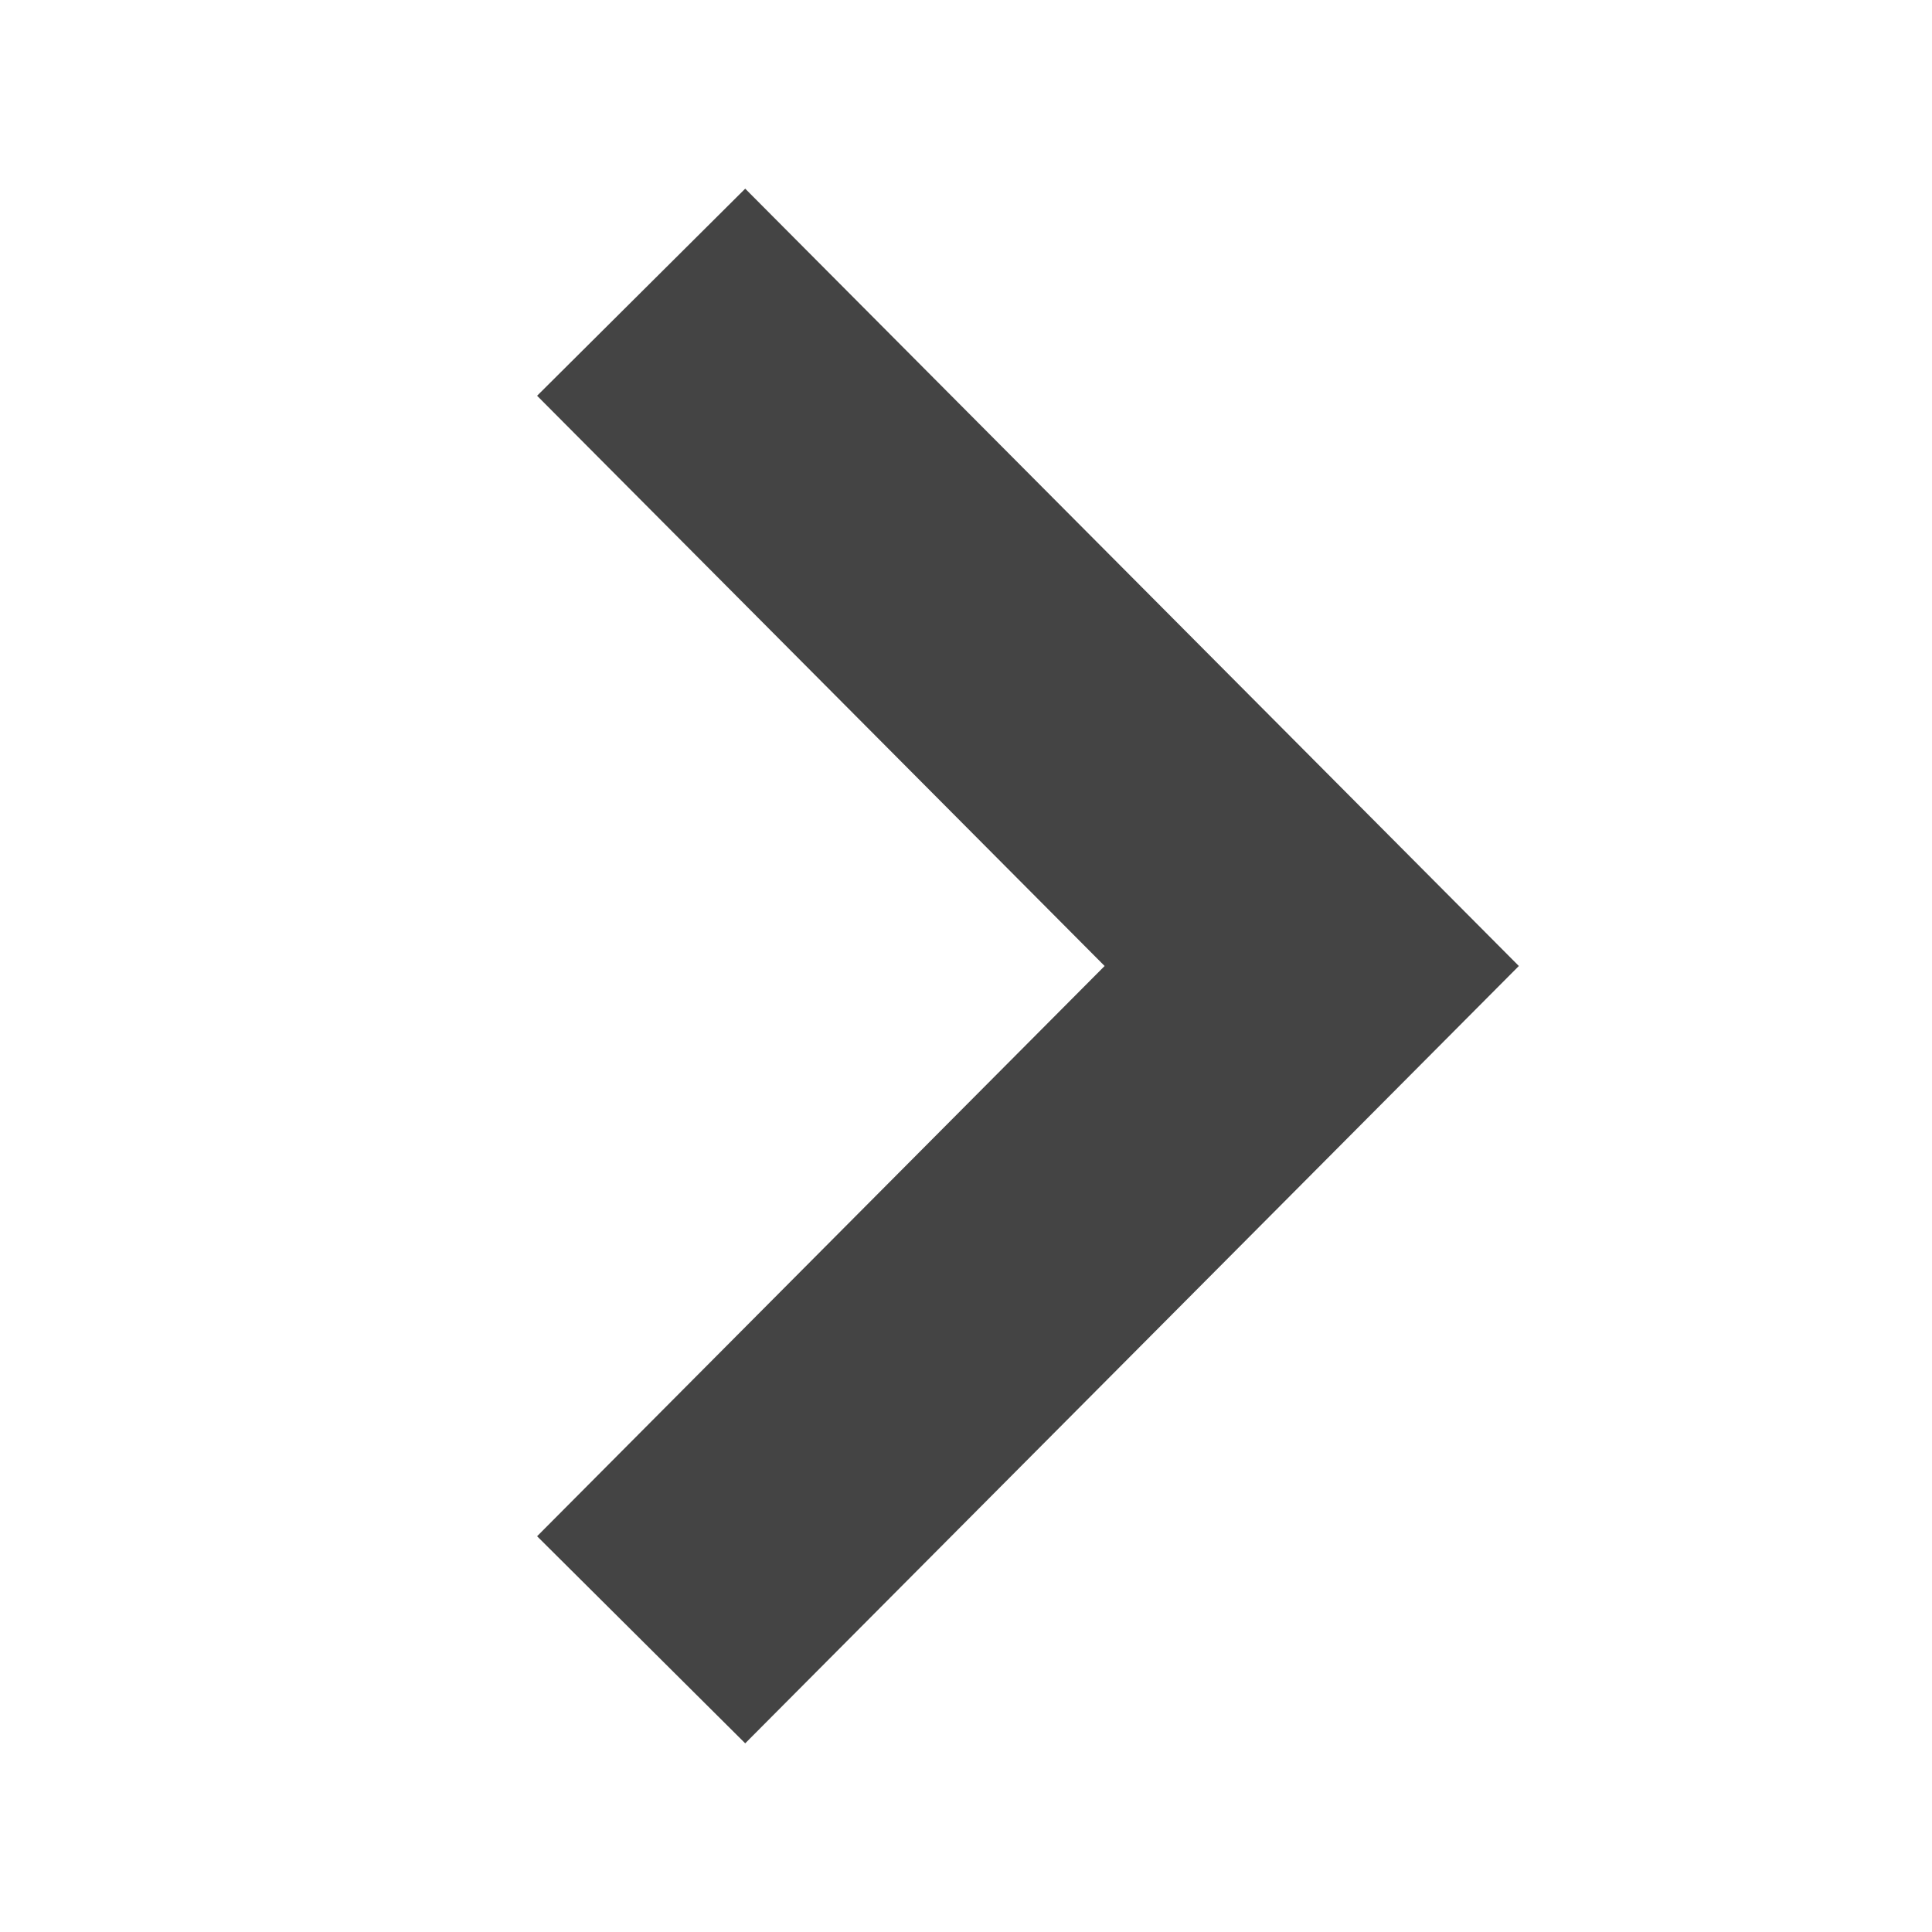
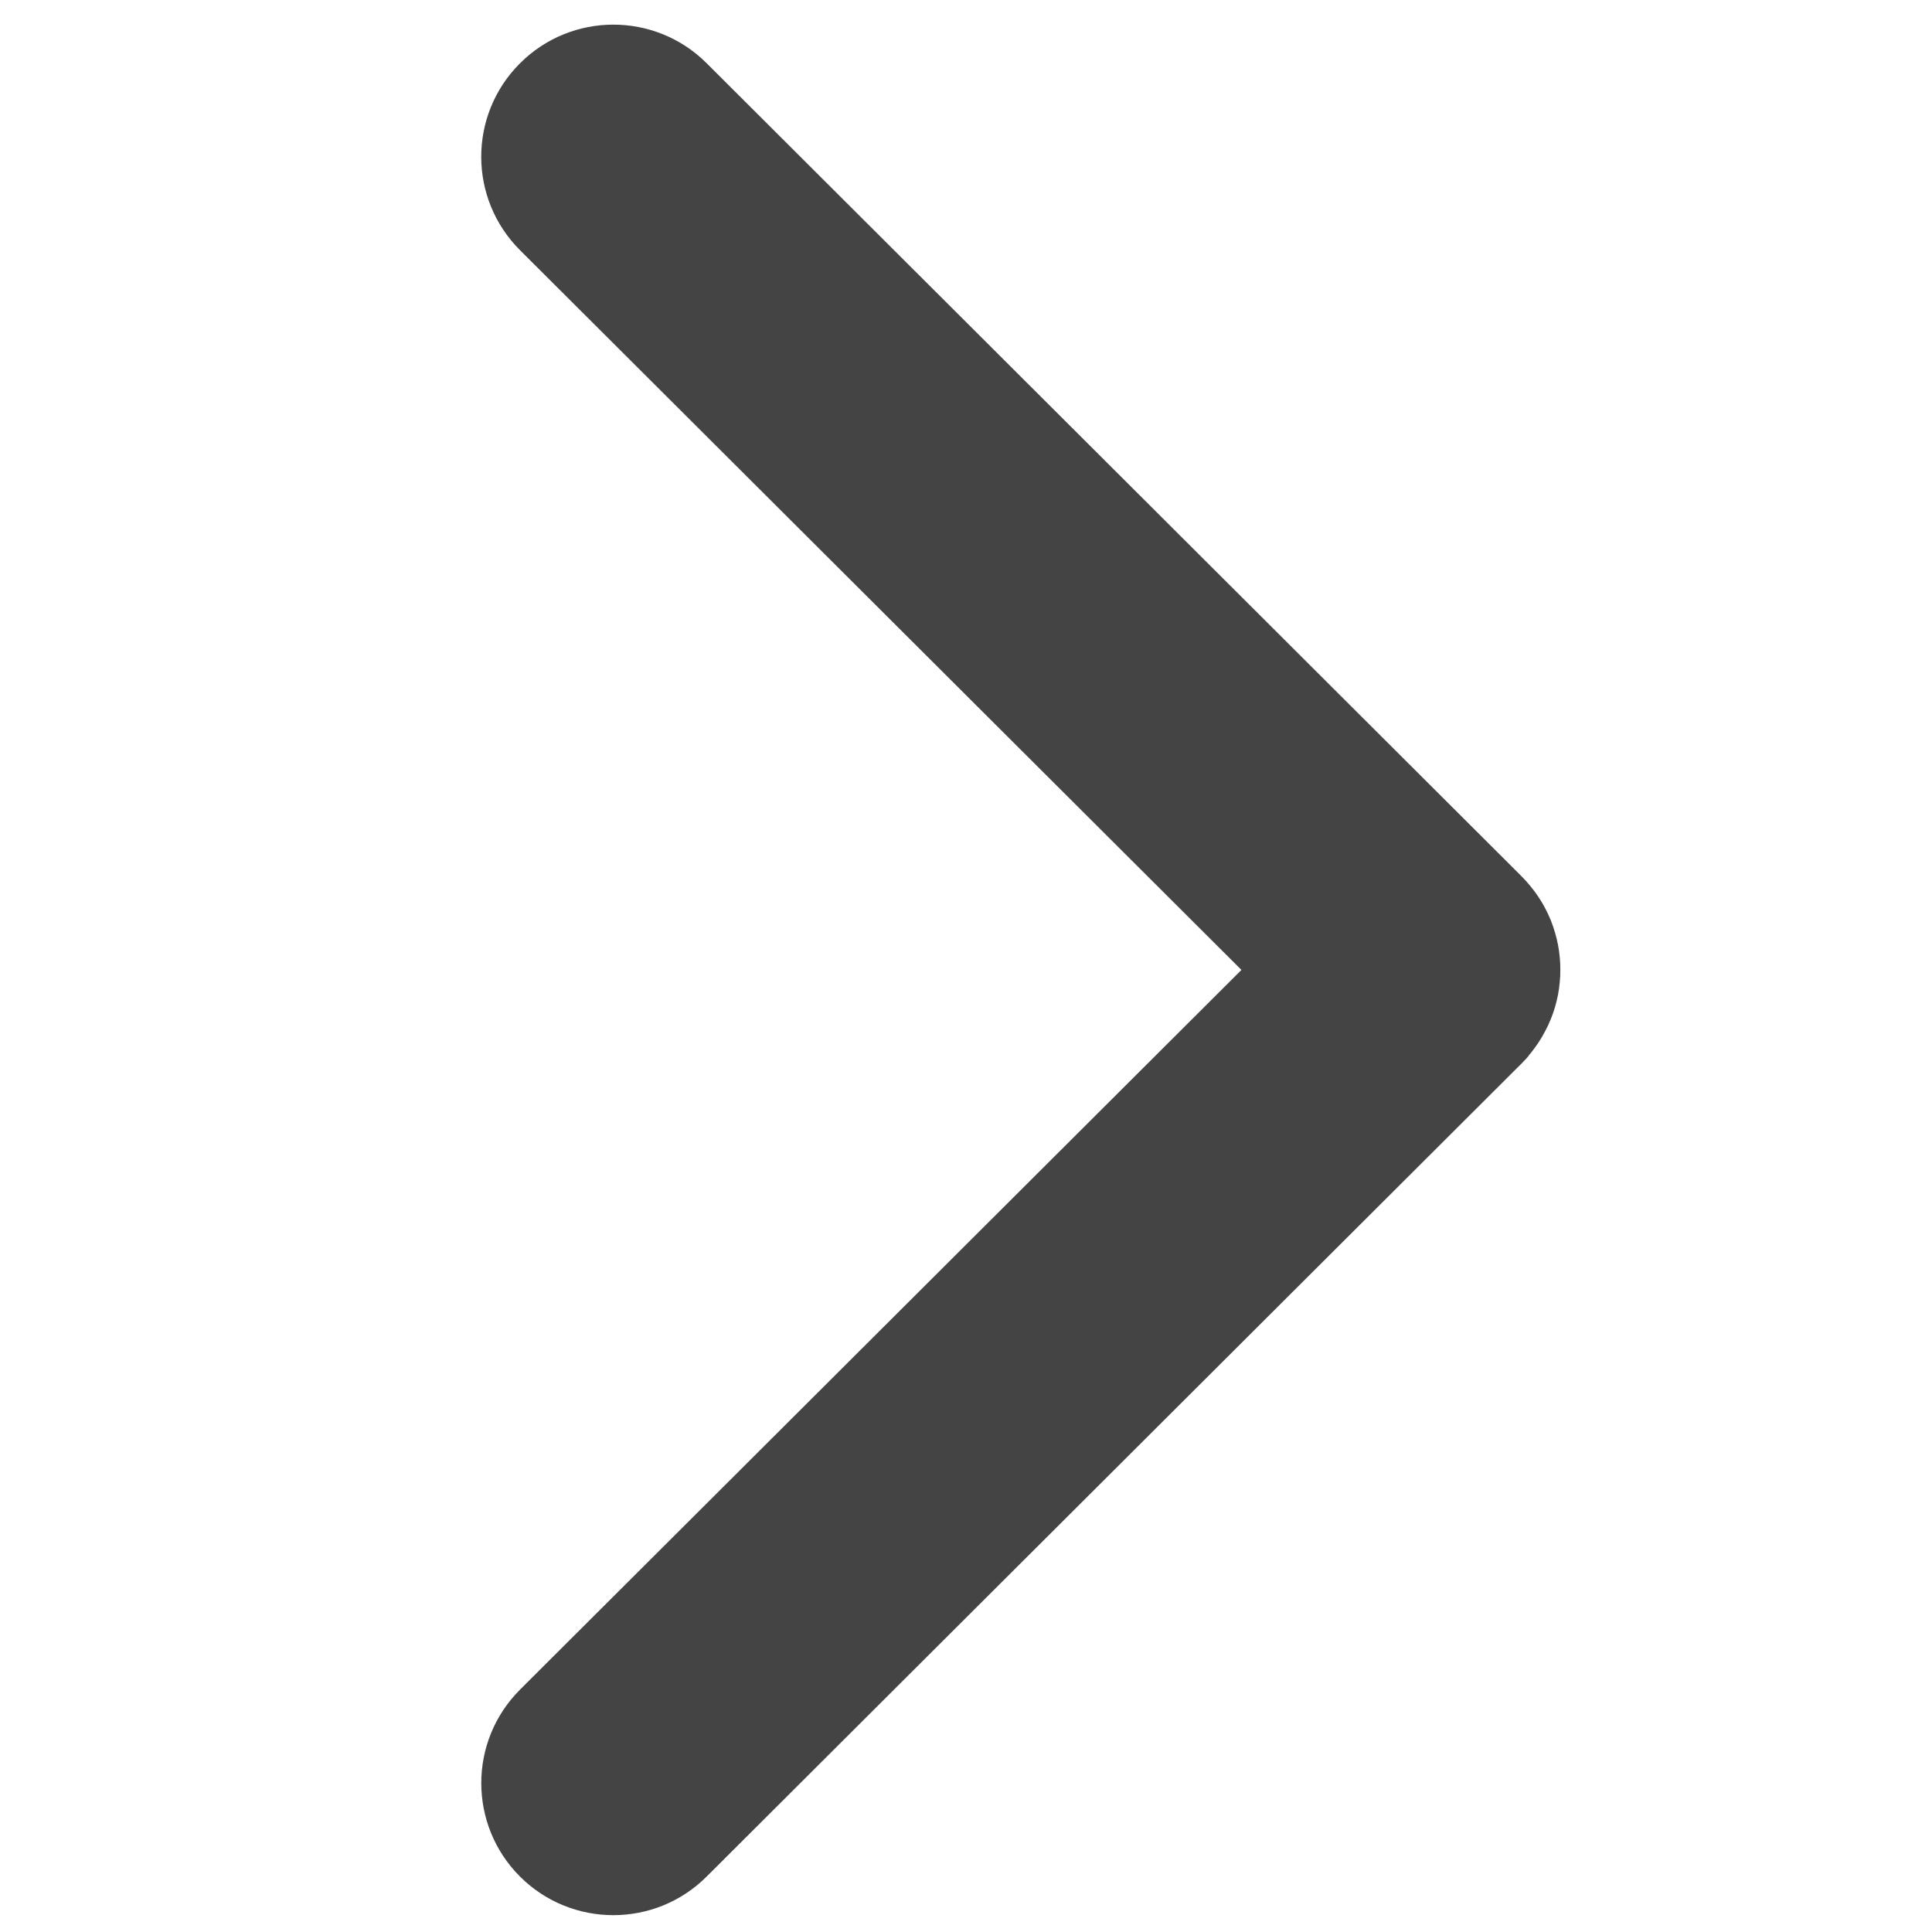
<svg xmlns="http://www.w3.org/2000/svg" version="1.1" width="32" height="32" viewBox="0 0 32 32">
-   <path fill="#444" d="M8.896 6.555l3.447-3.43 12.814 12.875-12.814 12.875-3.447-3.43 9.4-9.445z" />
+   <path fill="#444" d="M25.316 17.487c0.013-0.015 0.025-0.029 0.038-0.044 0.011-0.014 0.022-0.028 0.032-0.042 0.012-0.015 0.024-0.030 0.035-0.046 0.010-0.014 0.020-0.029 0.030-0.043 0.011-0.016 0.022-0.031 0.033-0.047s0.019-0.030 0.028-0.045c0.010-0.016 0.020-0.031 0.029-0.047s0.017-0.031 0.026-0.047c0.009-0.016 0.018-0.031 0.026-0.047s0.016-0.032 0.024-0.048c0.008-0.016 0.016-0.032 0.024-0.048s0.015-0.034 0.022-0.050c0.007-0.016 0.014-0.032 0.021-0.048 0.007-0.017 0.013-0.035 0.020-0.052 0.006-0.016 0.012-0.032 0.018-0.048 0.006-0.017 0.011-0.035 0.017-0.052 0.005-0.016 0.011-0.032 0.016-0.049 0.005-0.017 0.010-0.035 0.014-0.053 0.004-0.016 0.009-0.033 0.013-0.049 0.004-0.018 0.008-0.036 0.012-0.054 0.004-0.016 0.008-0.033 0.011-0.049 0.004-0.018 0.006-0.036 0.009-0.054 0.003-0.017 0.006-0.033 0.008-0.049 0.003-0.018 0.004-0.036 0.006-0.054 0.002-0.017 0.004-0.034 0.006-0.050s0.003-0.036 0.004-0.053c0.001-0.017 0.003-0.034 0.004-0.051s0.001-0.035 0.001-0.053c0-0.017 0.001-0.035 0.001-0.052s-0.001-0.035-0.001-0.052c-0-0.018-0-0.035-0.001-0.053s-0.002-0.034-0.004-0.051c-0.001-0.018-0.002-0.036-0.004-0.053s-0.004-0.034-0.006-0.050c-0.002-0.018-0.004-0.036-0.006-0.054-0.002-0.016-0.006-0.033-0.008-0.049-0.003-0.018-0.006-0.037-0.009-0.055-0.003-0.016-0.007-0.032-0.011-0.049-0.004-0.018-0.008-0.036-0.012-0.054-0.004-0.016-0.009-0.032-0.013-0.048-0.005-0.018-0.009-0.036-0.015-0.054-0.005-0.016-0.010-0.031-0.015-0.047-0.006-0.018-0.011-0.036-0.017-0.054-0.005-0.015-0.012-0.031-0.017-0.046-0.007-0.018-0.013-0.036-0.020-0.054-0.006-0.015-0.013-0.030-0.020-0.045-0.008-0.018-0.015-0.035-0.023-0.053-0.007-0.015-0.015-0.030-0.022-0.045-0.009-0.017-0.017-0.034-0.026-0.051-0.008-0.015-0.016-0.029-0.024-0.044-0.009-0.017-0.018-0.034-0.028-0.050-0.009-0.015-0.018-0.029-0.027-0.043-0.010-0.016-0.020-0.033-0.031-0.049-0.009-0.014-0.020-0.028-0.029-0.042-0.011-0.016-0.022-0.032-0.033-0.047-0.010-0.014-0.021-0.027-0.031-0.040-0.012-0.016-0.024-0.032-0.037-0.047-0.010-0.013-0.022-0.025-0.032-0.038-0.013-0.016-0.026-0.031-0.040-0.047-0.011-0.012-0.022-0.023-0.033-0.035-0.014-0.015-0.028-0.030-0.042-0.044-0.001-0.001-0.001-0.001-0.002-0.002s-0.001-0.001-0.001-0.002l-13.5-13.469c-0.855-0.853-2.24-0.852-3.094 0.004s-0.852 2.24 0.004 3.094l11.948 11.92-11.948 11.92c-0.855 0.853-0.857 2.238-0.004 3.094 0.427 0.428 0.988 0.642 1.549 0.642 0.559 0 1.118-0.213 1.545-0.639l13.5-13.469c0.001-0.001 0.001-0.001 0.002-0.002s0.001-0.001 0.002-0.002c0.012-0.012 0.024-0.026 0.036-0.038 0.013-0.014 0.027-0.027 0.040-0.042s0.023-0.027 0.035-0.041z" />
</svg>
